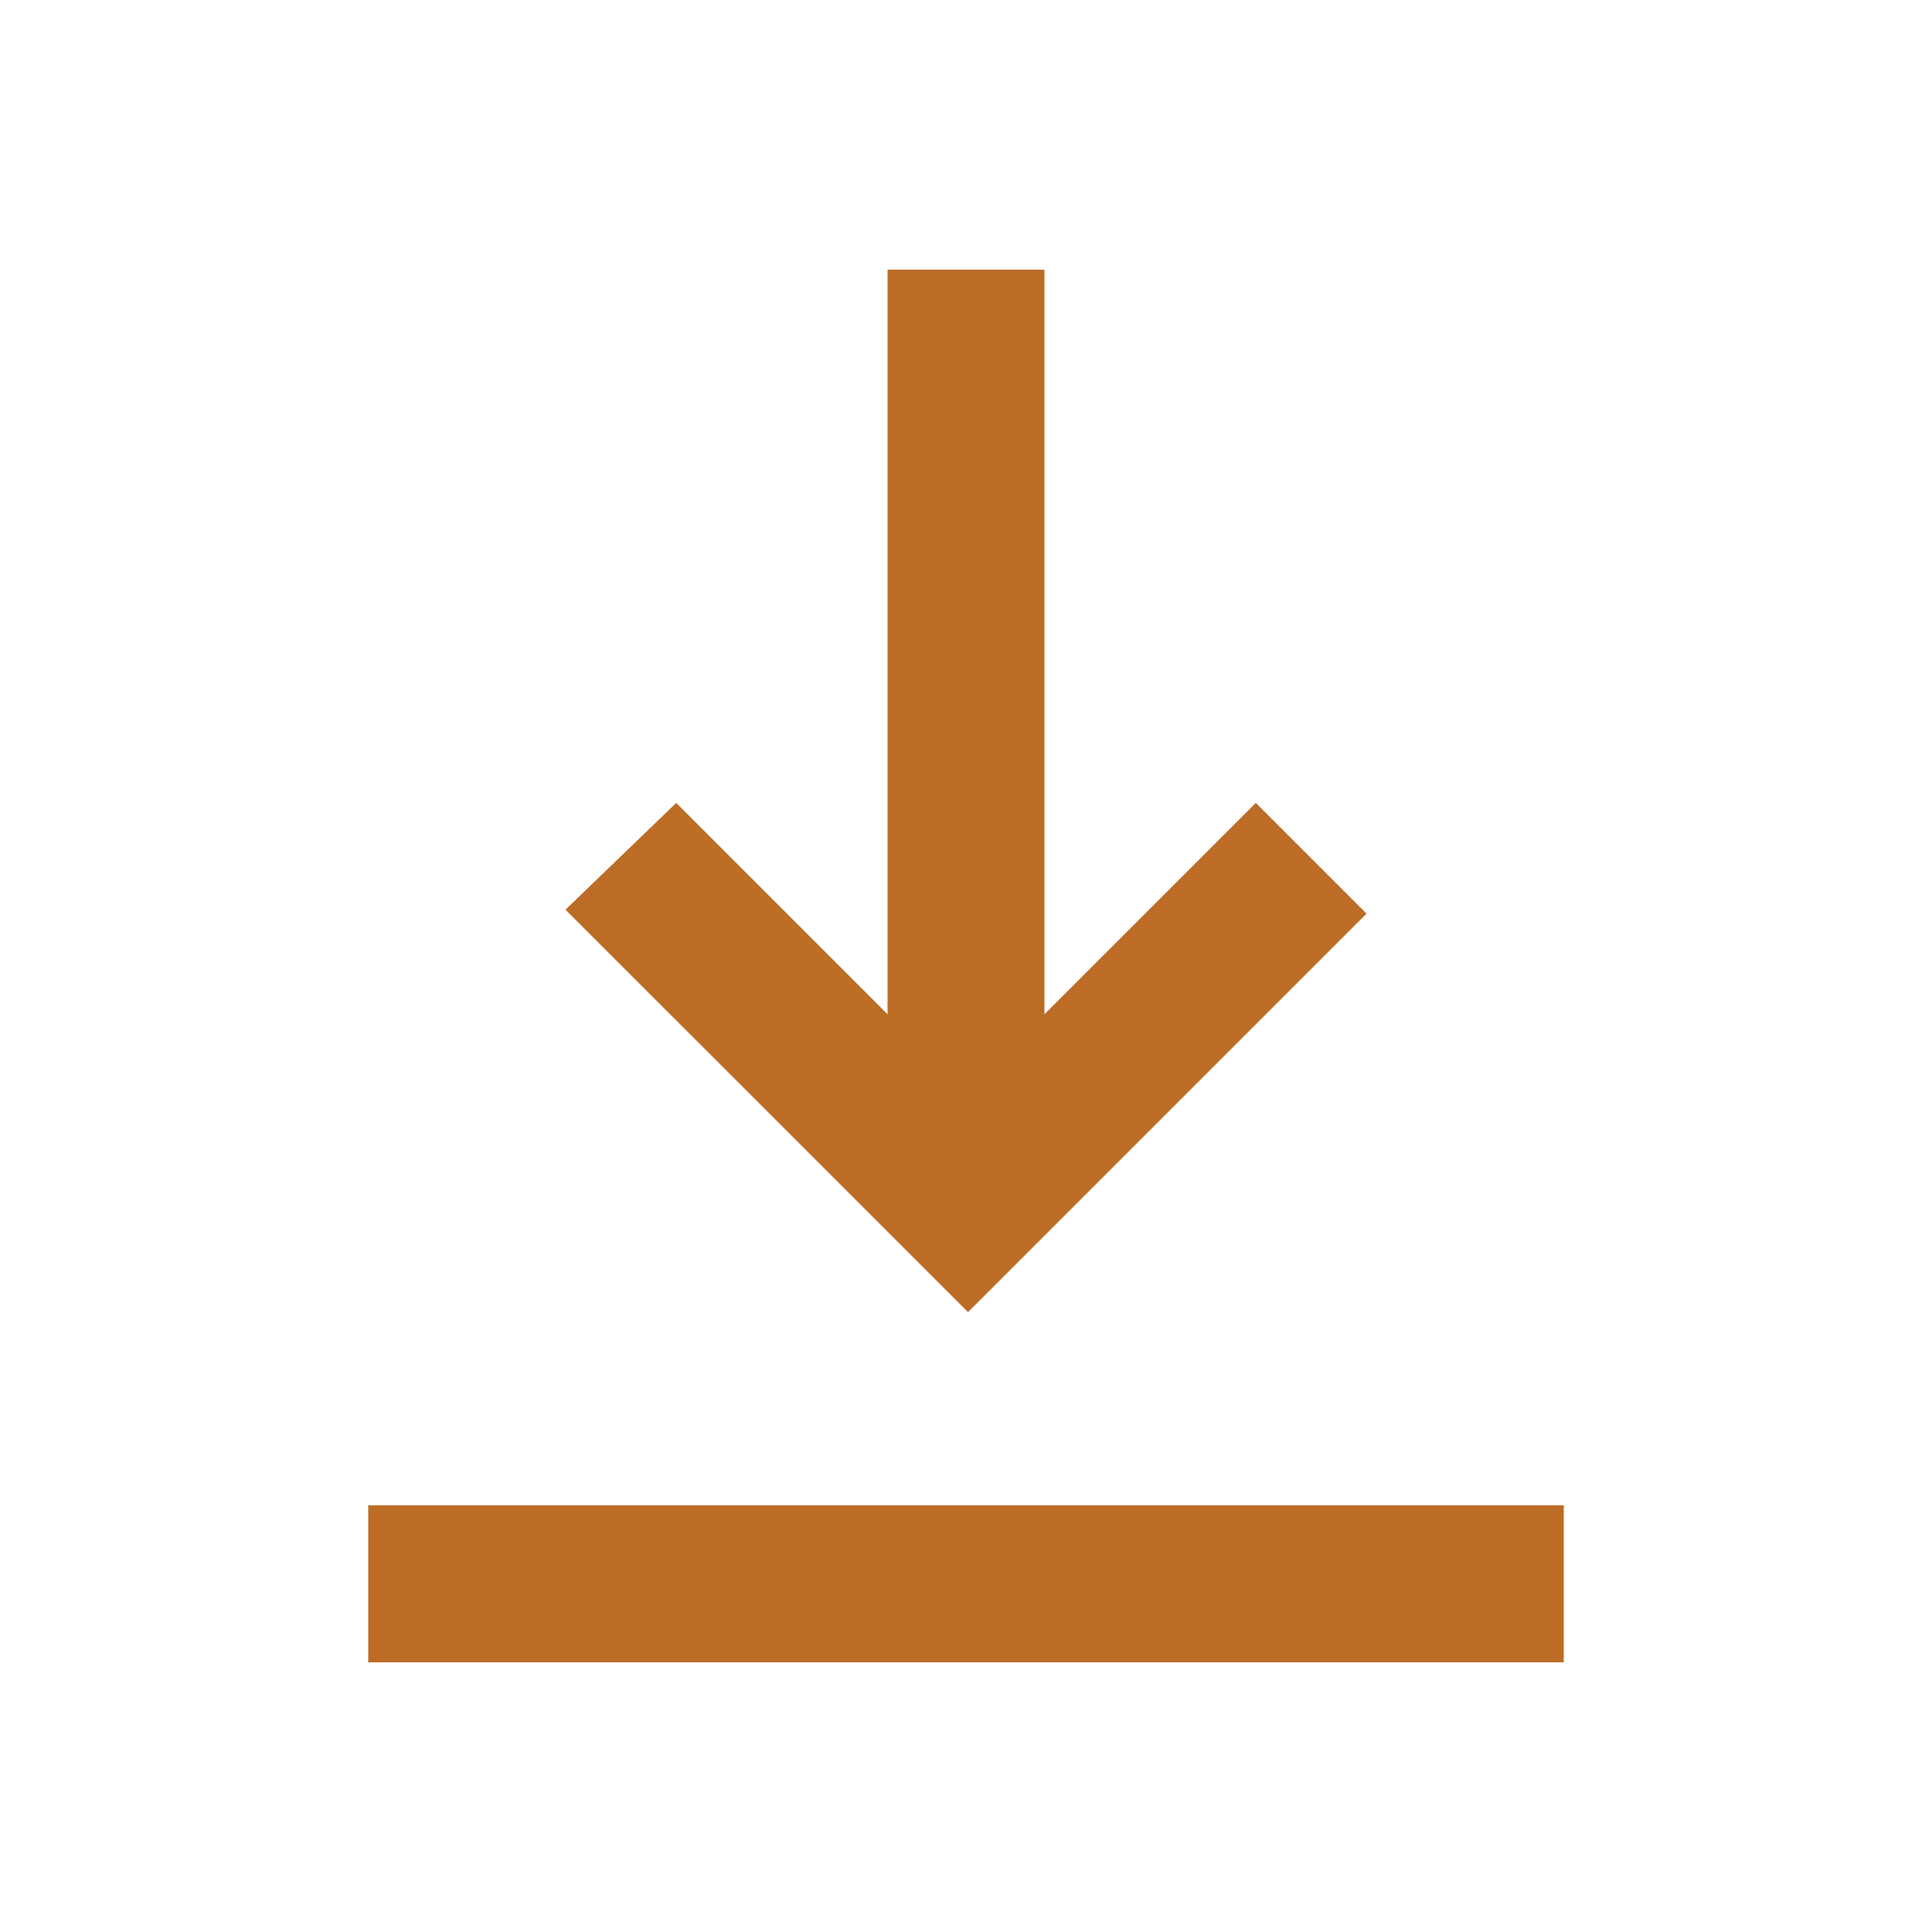
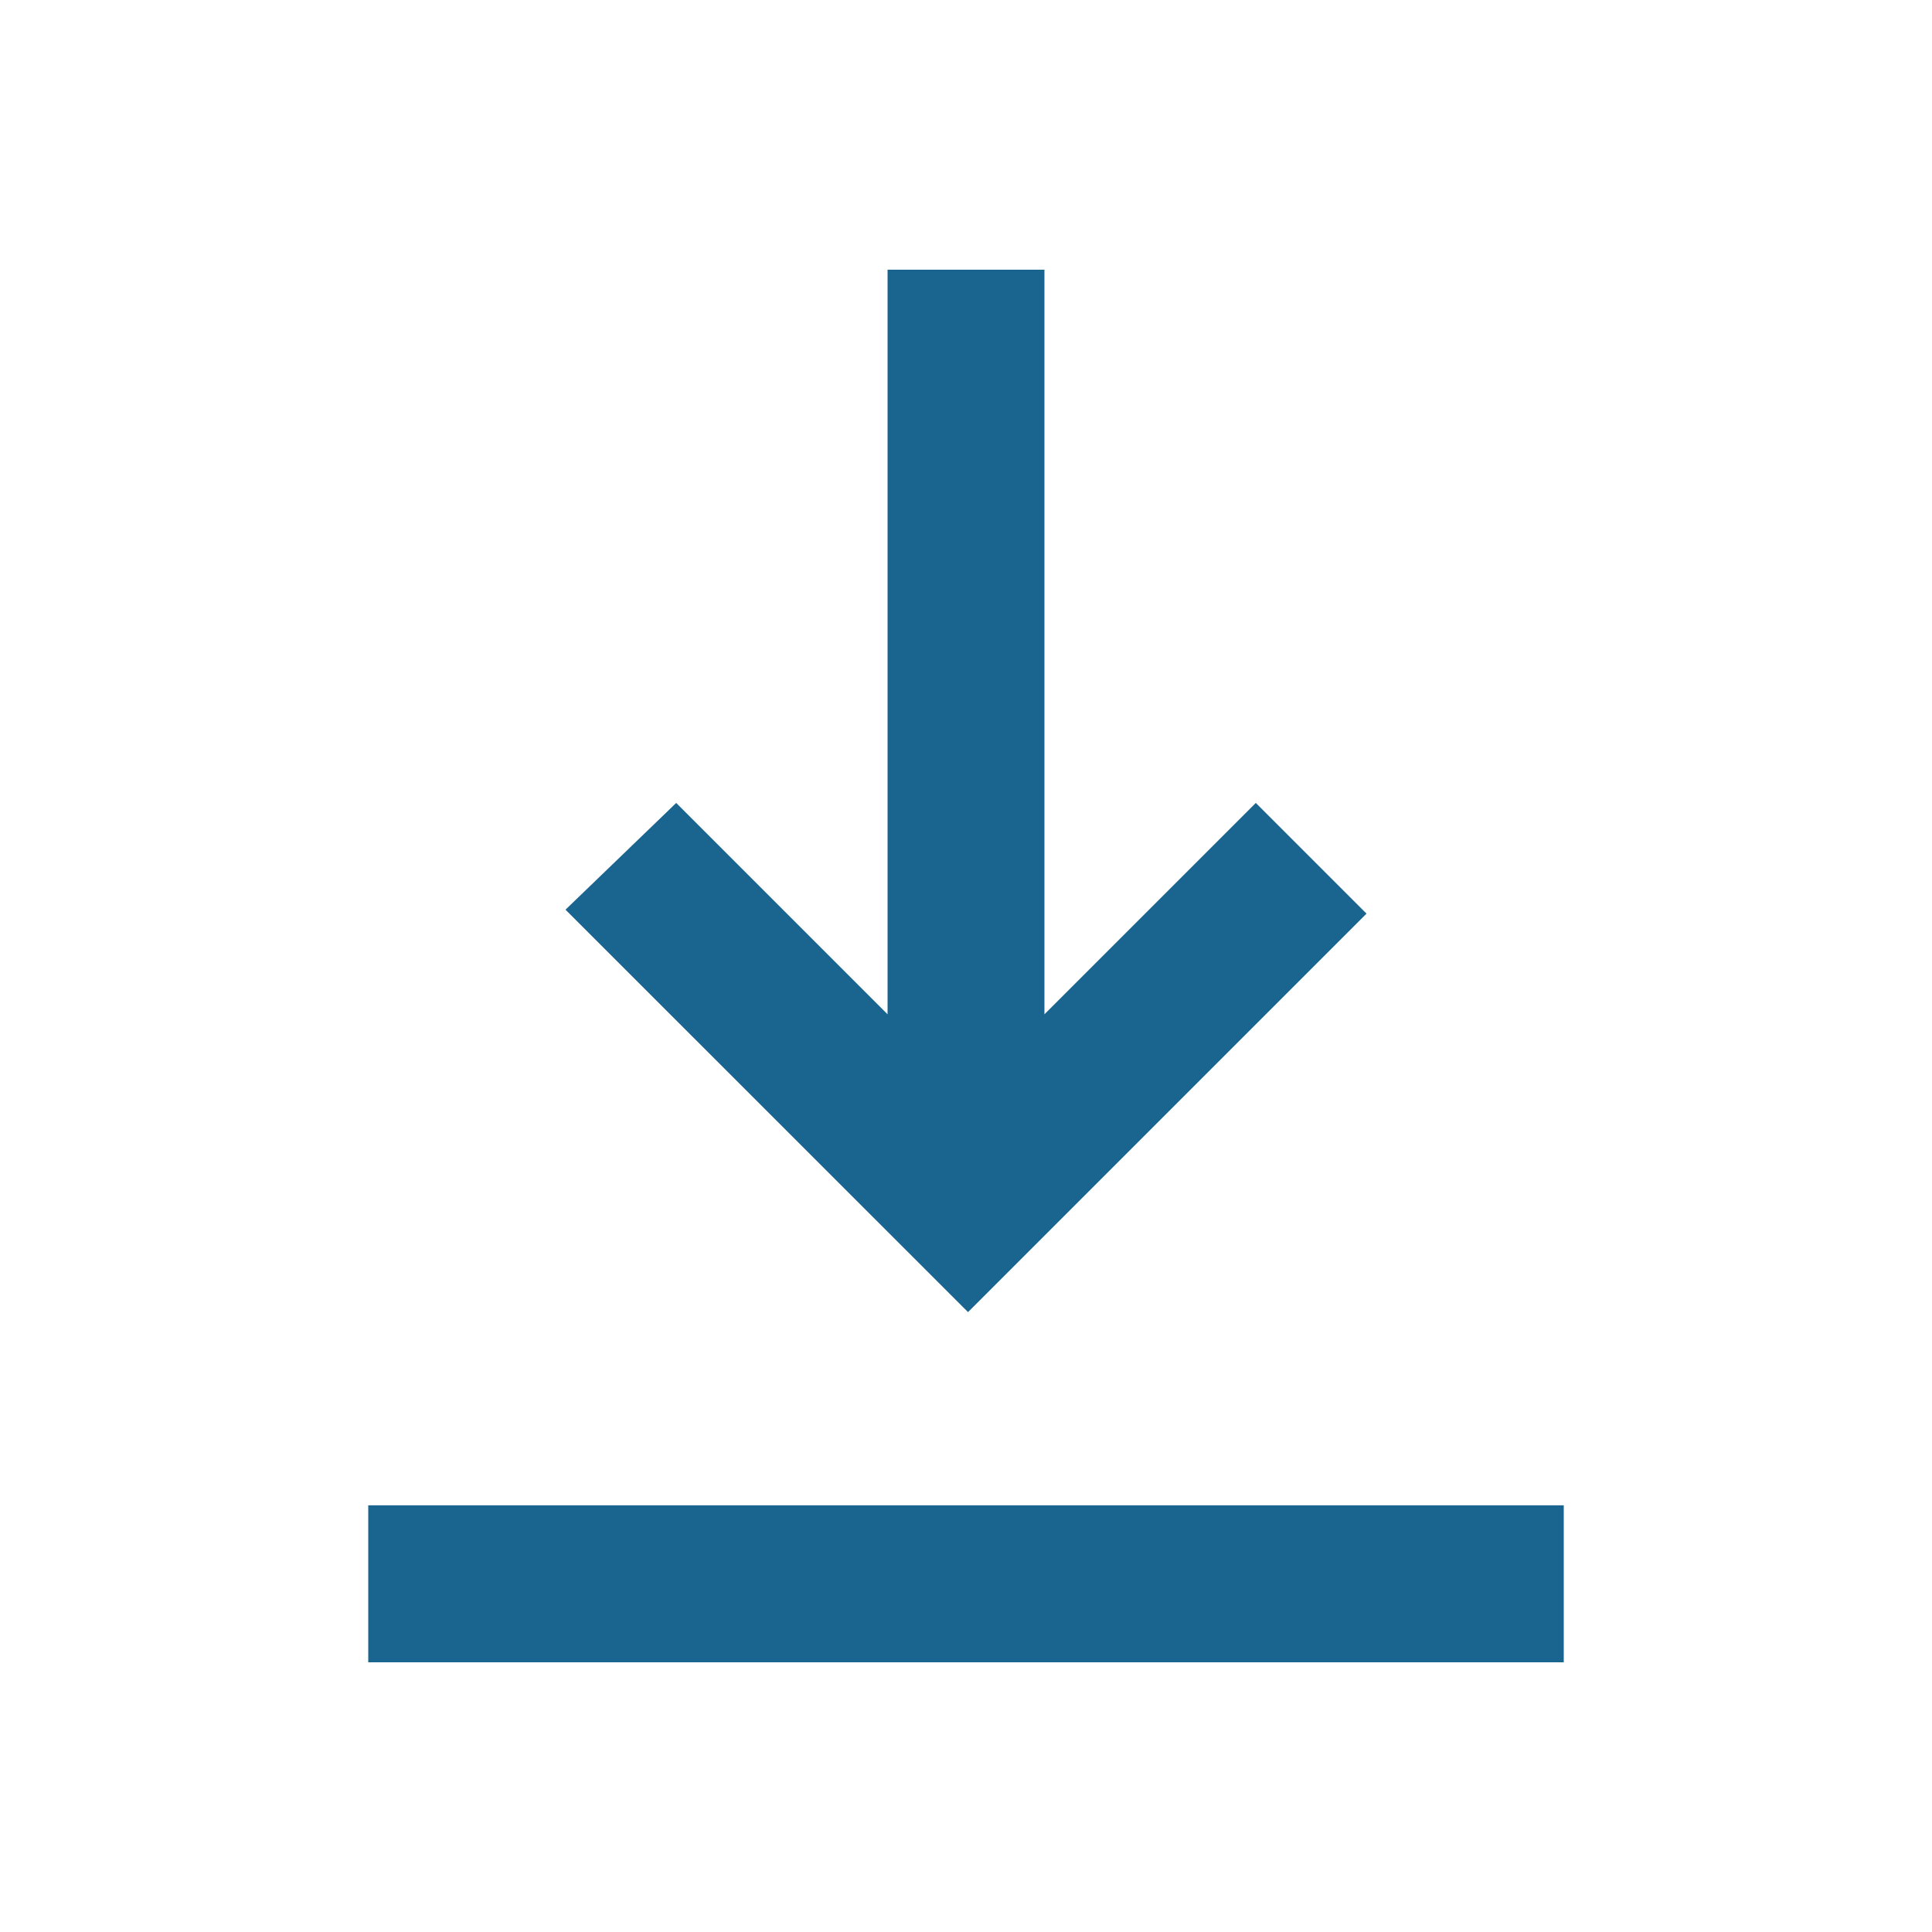
<svg xmlns="http://www.w3.org/2000/svg" height="20" width="20">
-   <path fill="#BC6C25" d="M3.812 17.208v-1.625h12.376v1.625Zm6.209-3.625L5.854 9.417 7 8.312 9.188 10.5V2.792h1.624V10.5L13 8.312l1.146 1.146Z" />
+   <path fill="#1A658F" d="M3.812 17.208v-1.625h12.376v1.625Zm6.209-3.625L5.854 9.417 7 8.312 9.188 10.5V2.792h1.624V10.5L13 8.312l1.146 1.146Z" />
</svg>
